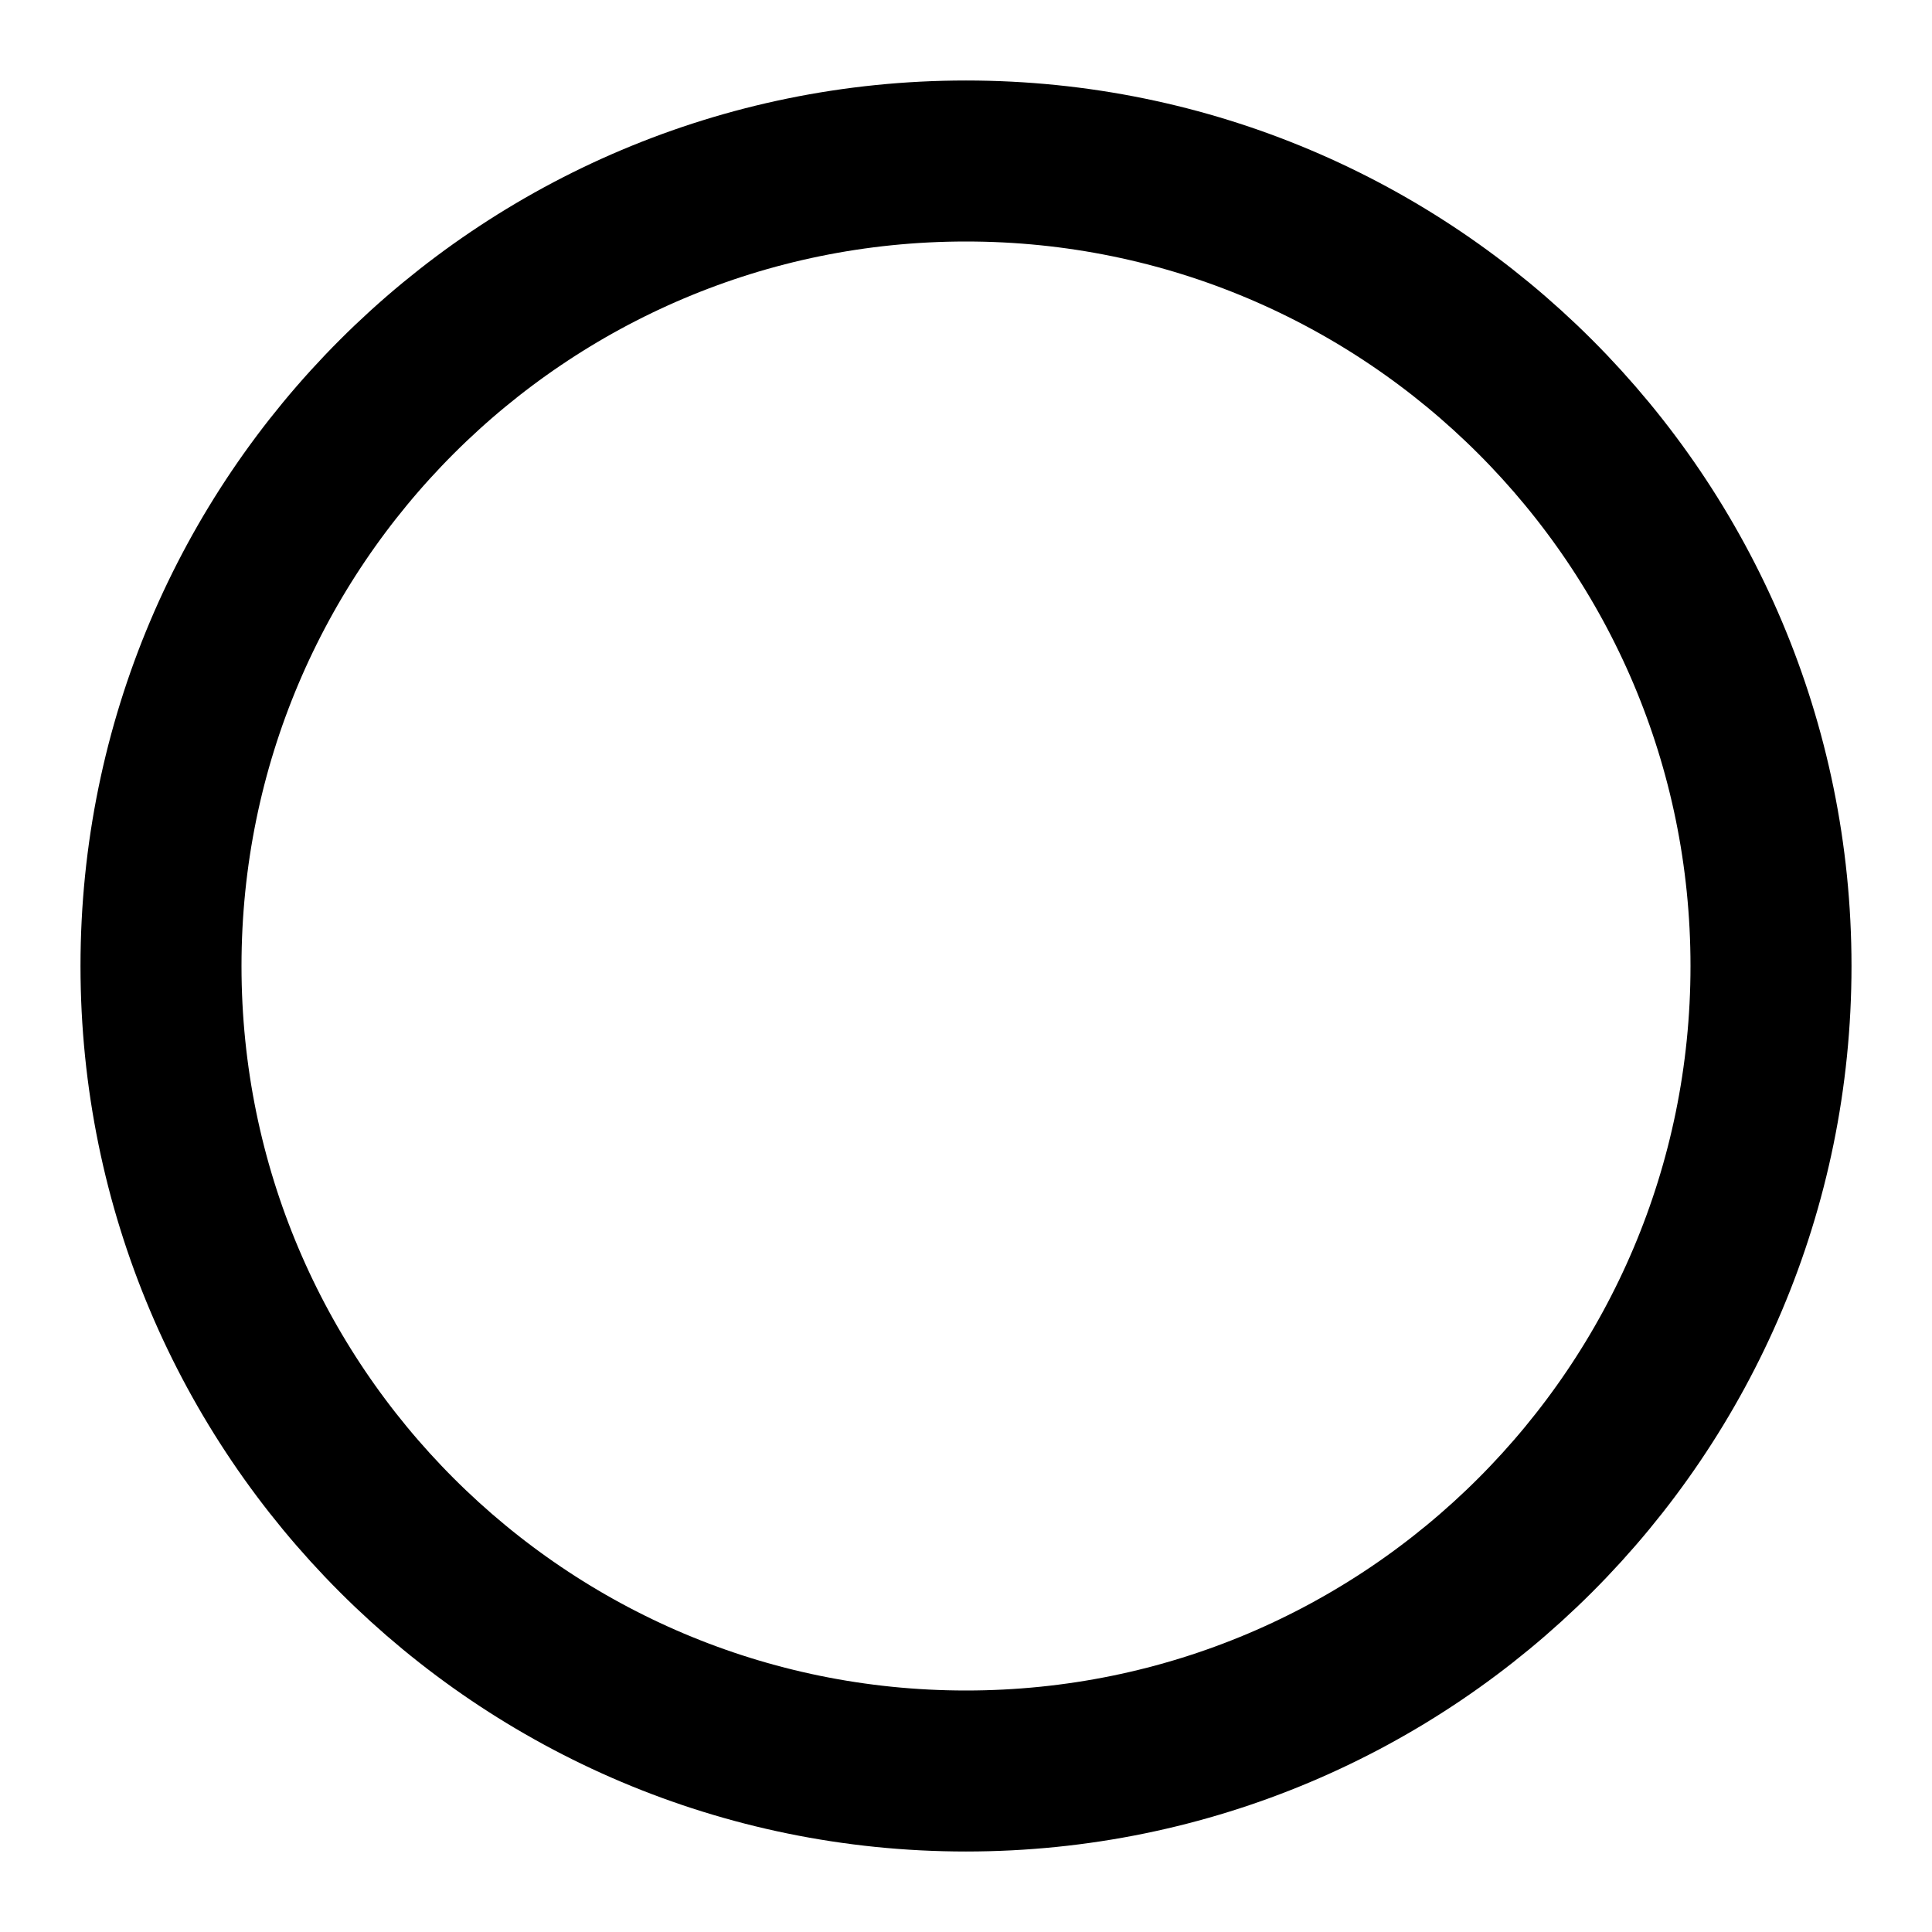
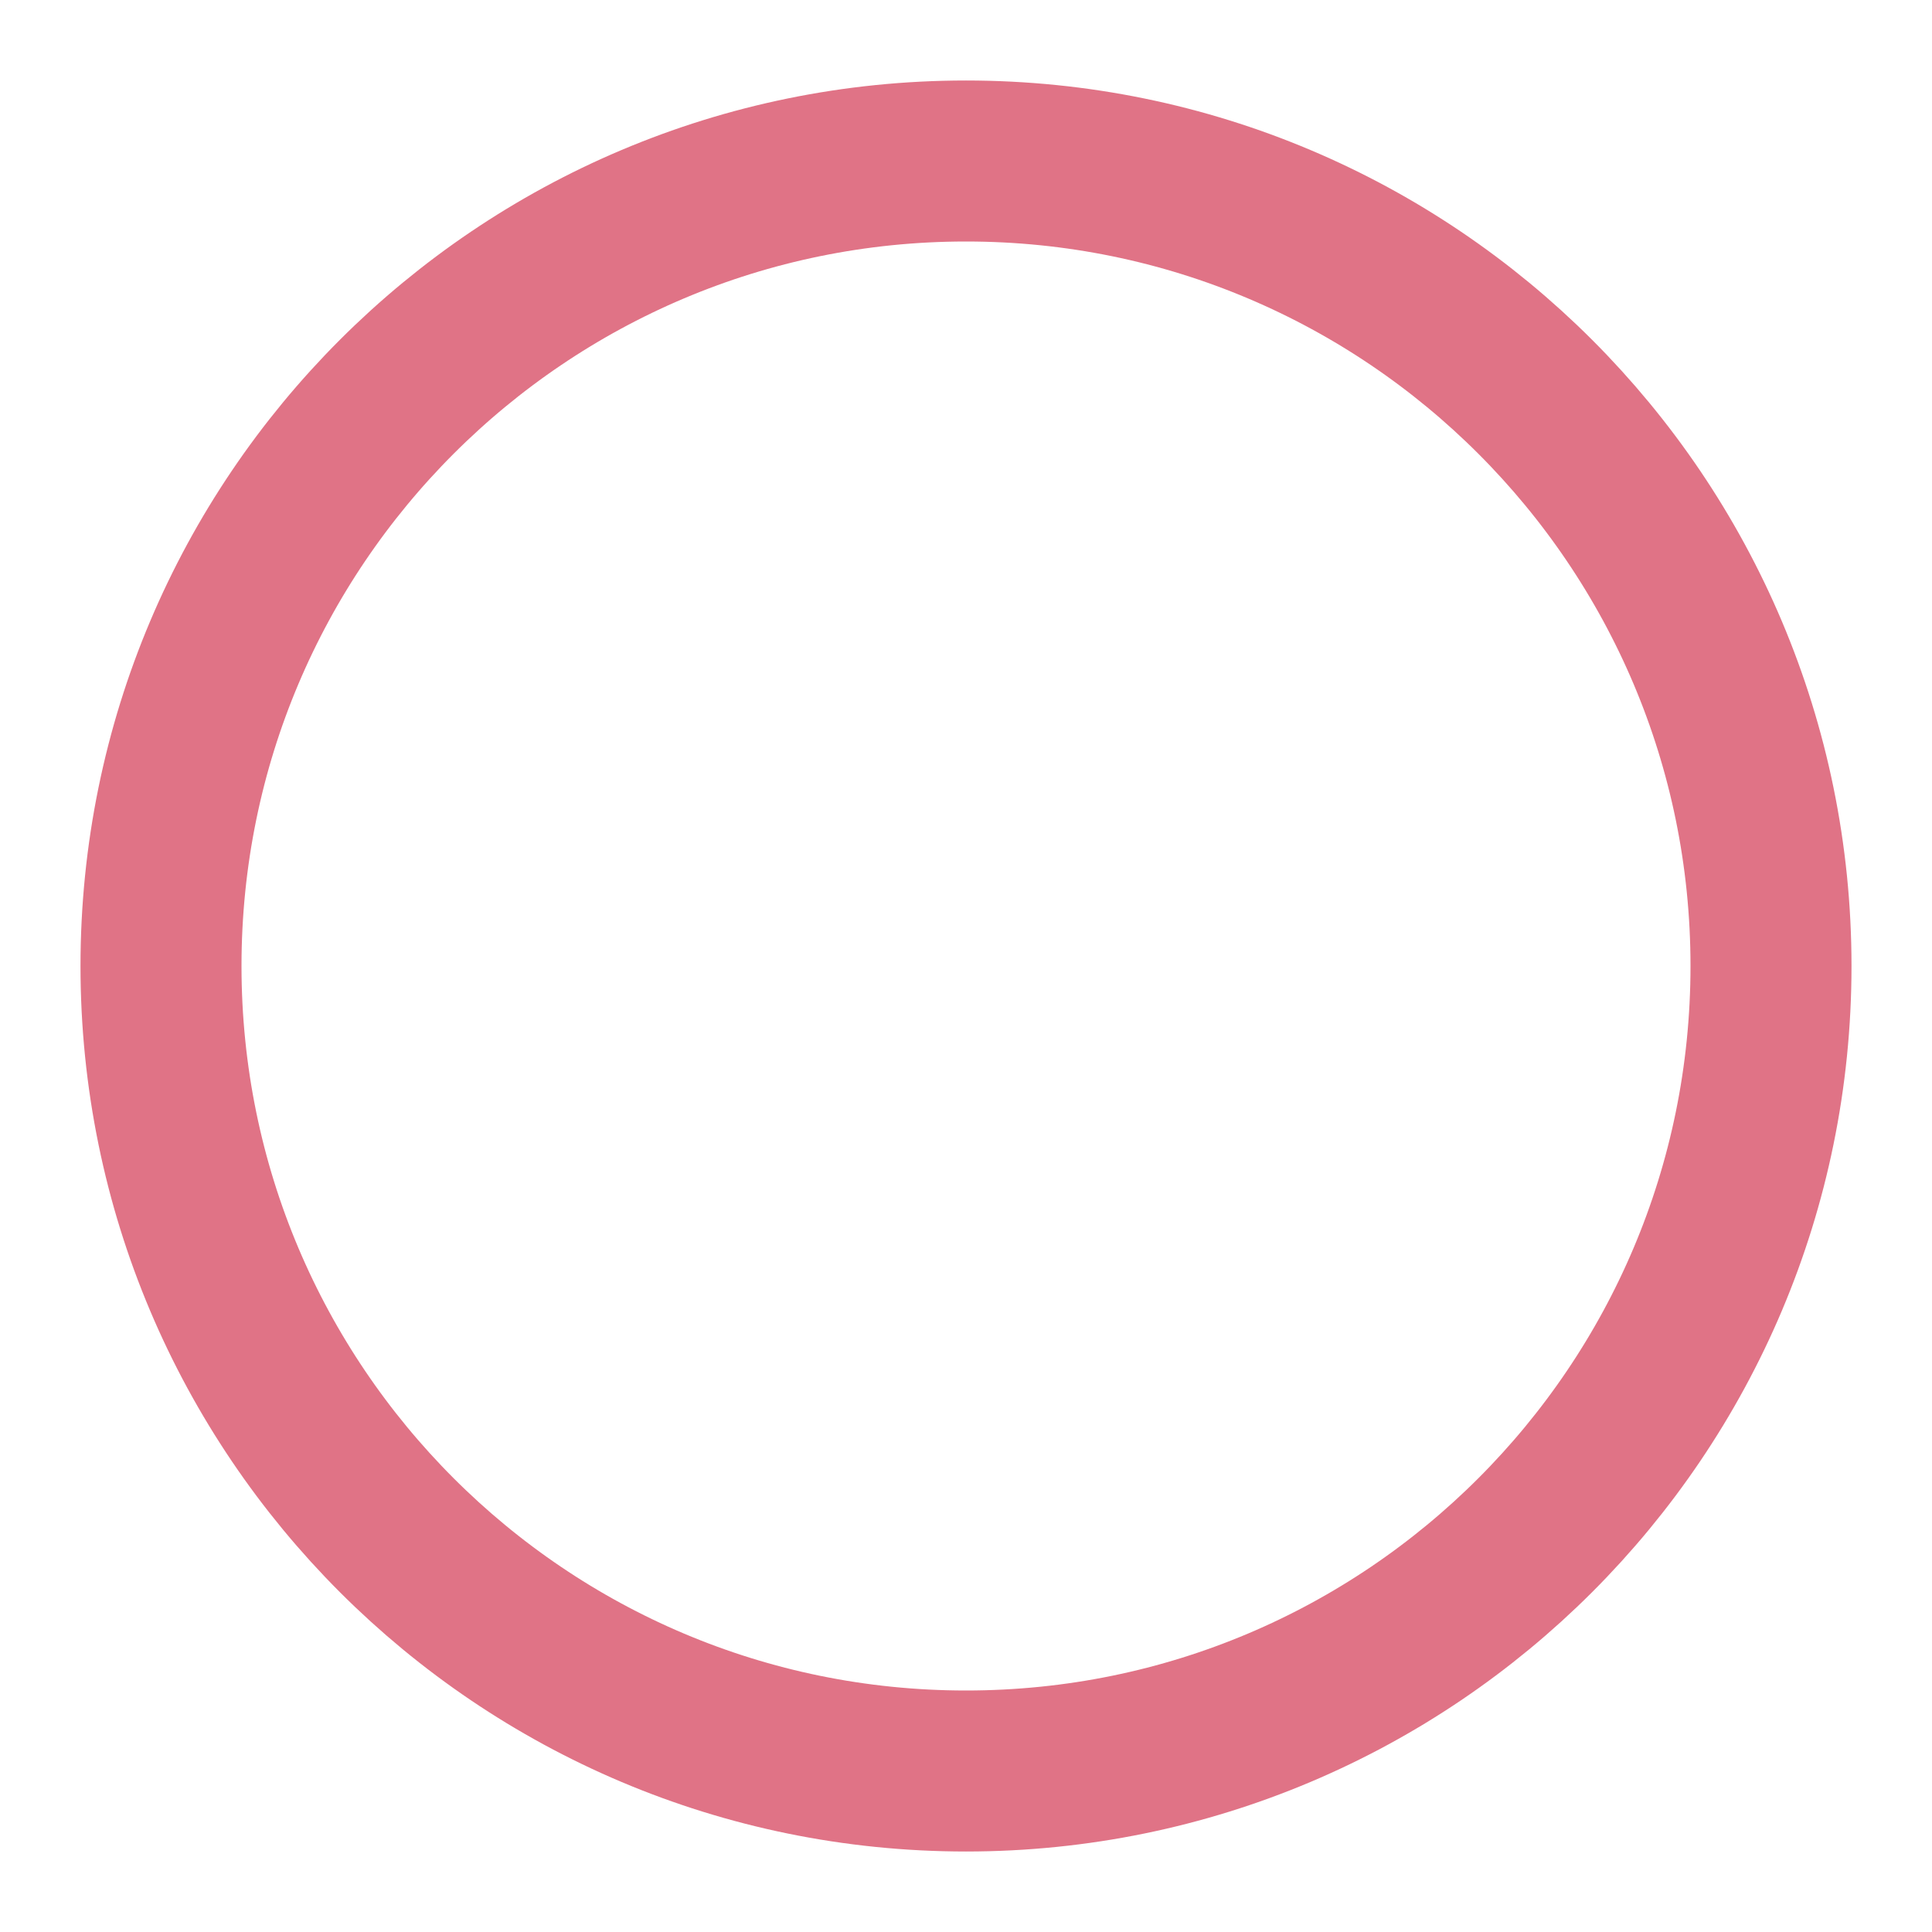
- <svg xmlns="http://www.w3.org/2000/svg" width="24" height="24" viewBox="0 0 24 24" fill="none" stroke="currentColor" stroke-width="2" stroke-linecap="round" stroke-linejoin="round" class="feather feather-circle">
+ <svg xmlns="http://www.w3.org/2000/svg" width="24" height="24" viewBox="0 0 24 24" fill="none" stroke="#e07386" stroke-width="2" stroke-linecap="round" stroke-linejoin="round" class="feather feather-circle">
  <circle cx="12" cy="12" r="10" />
</svg>
